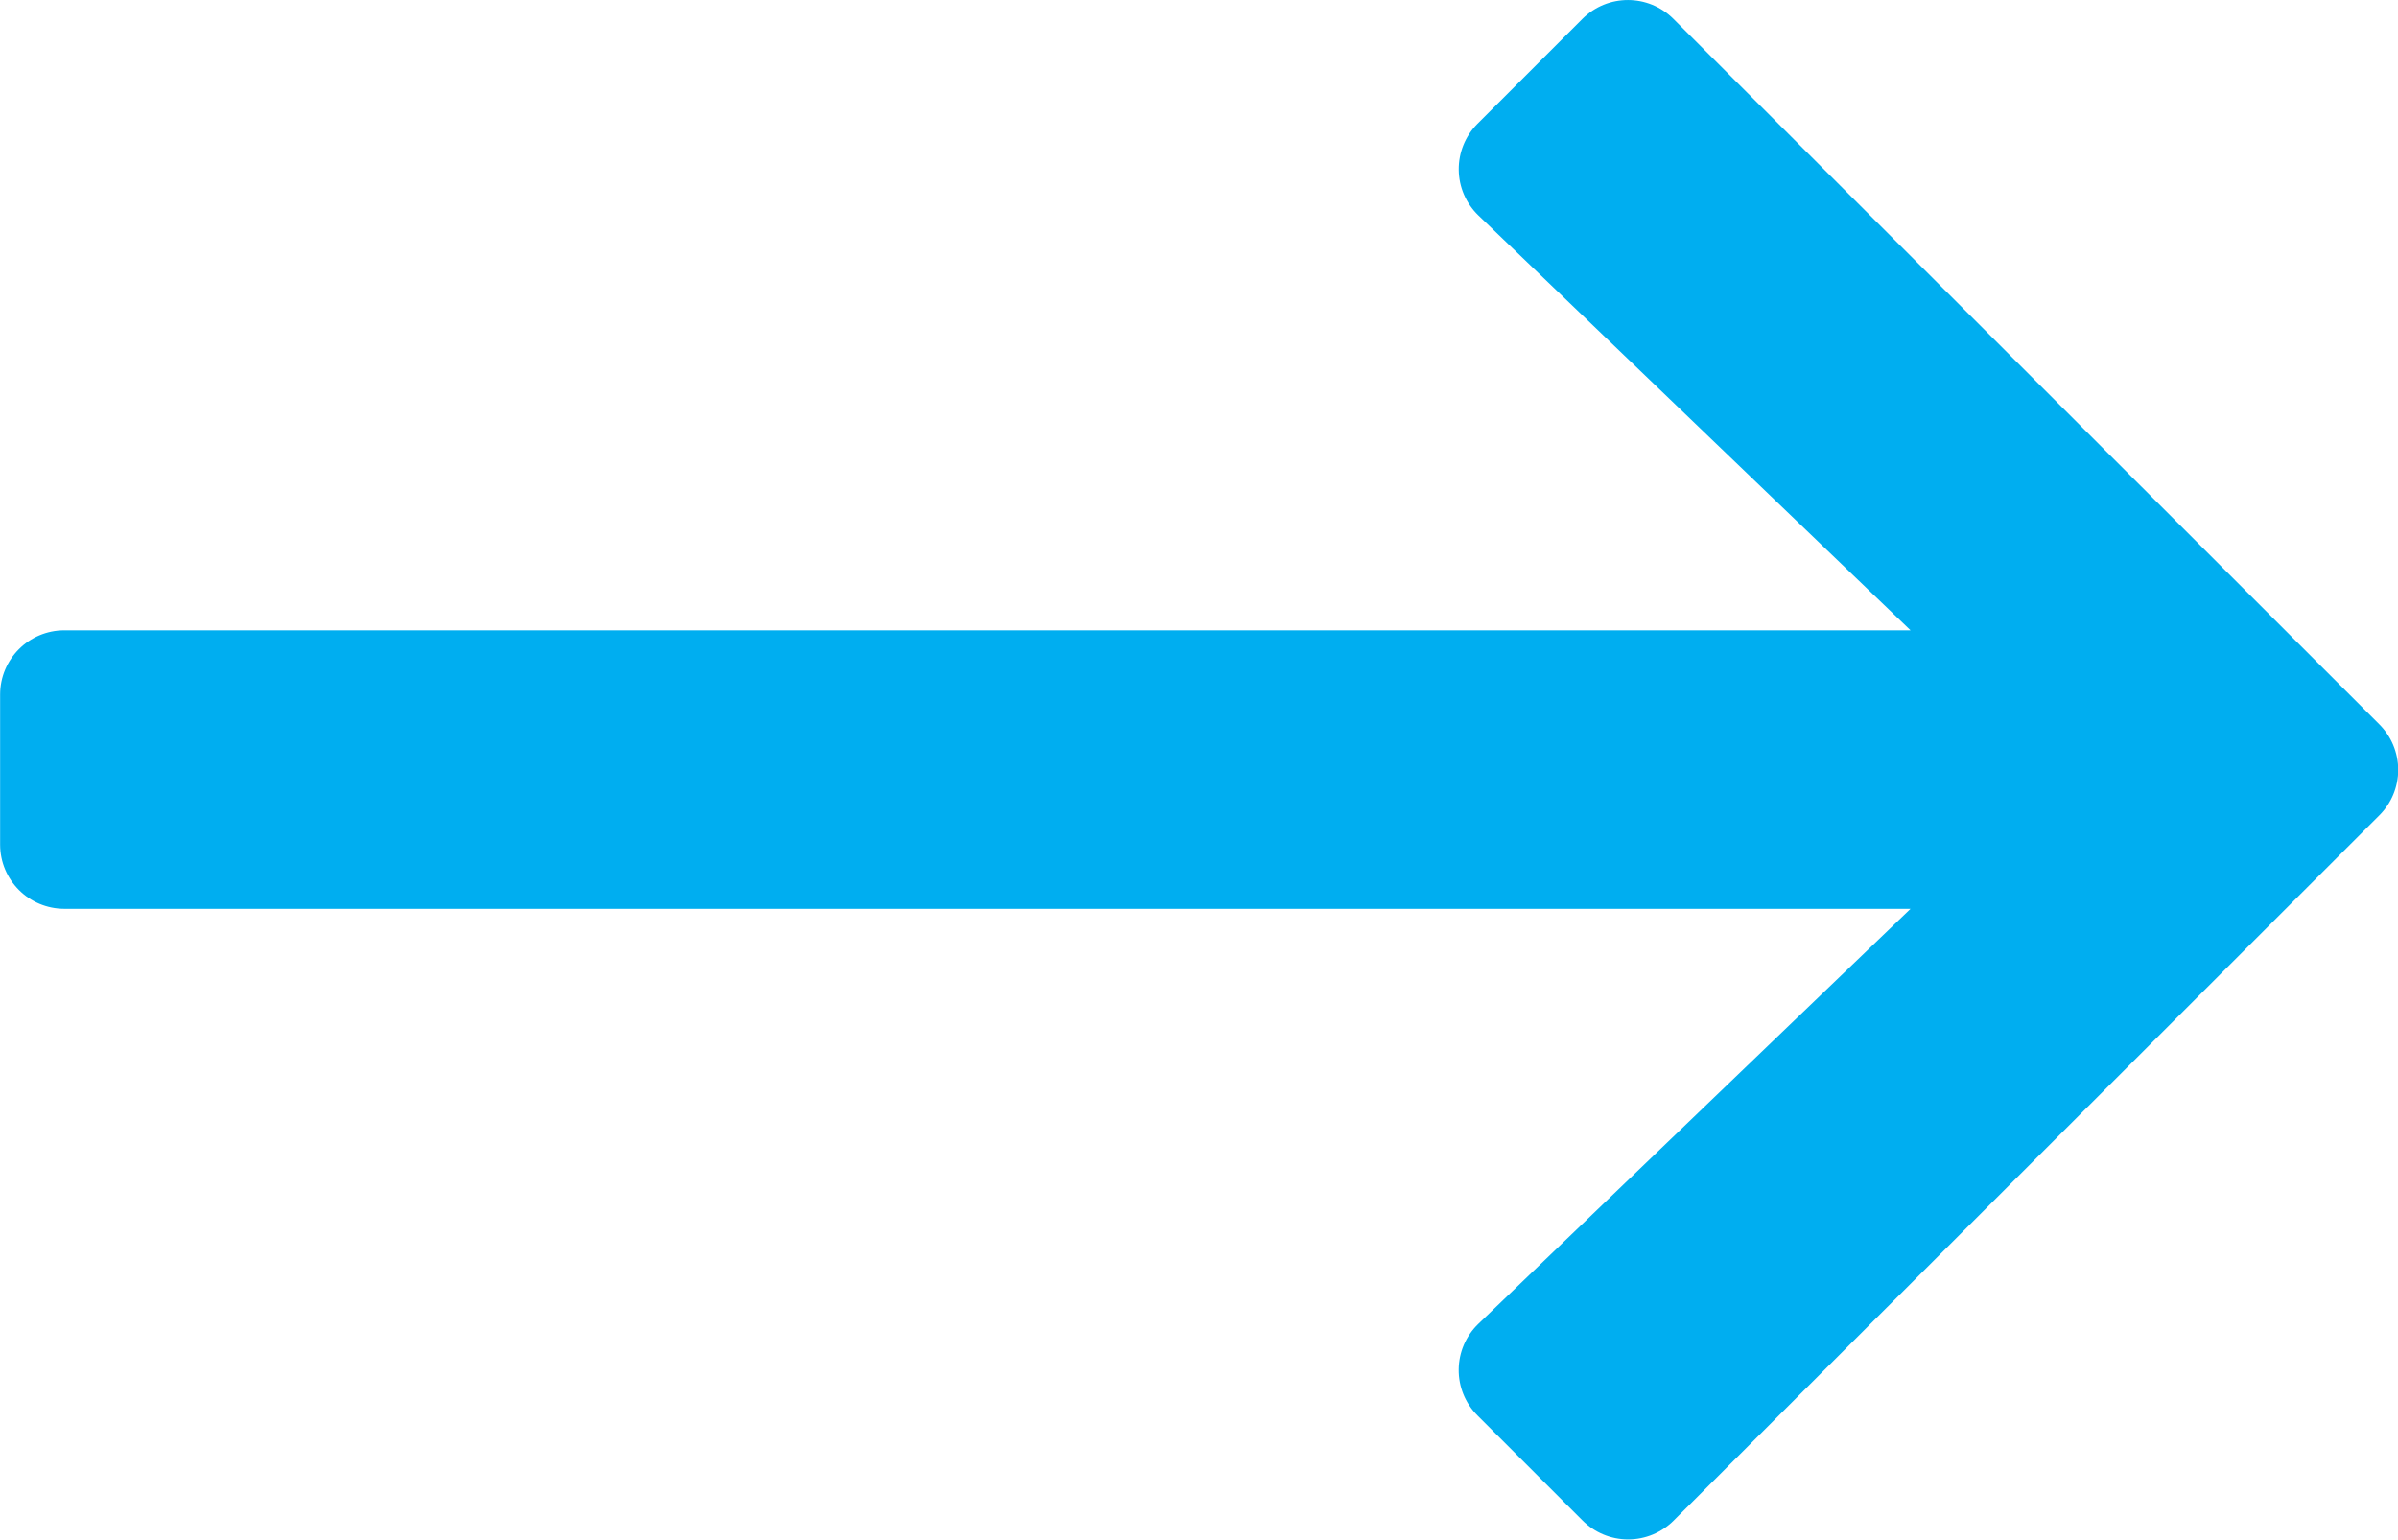
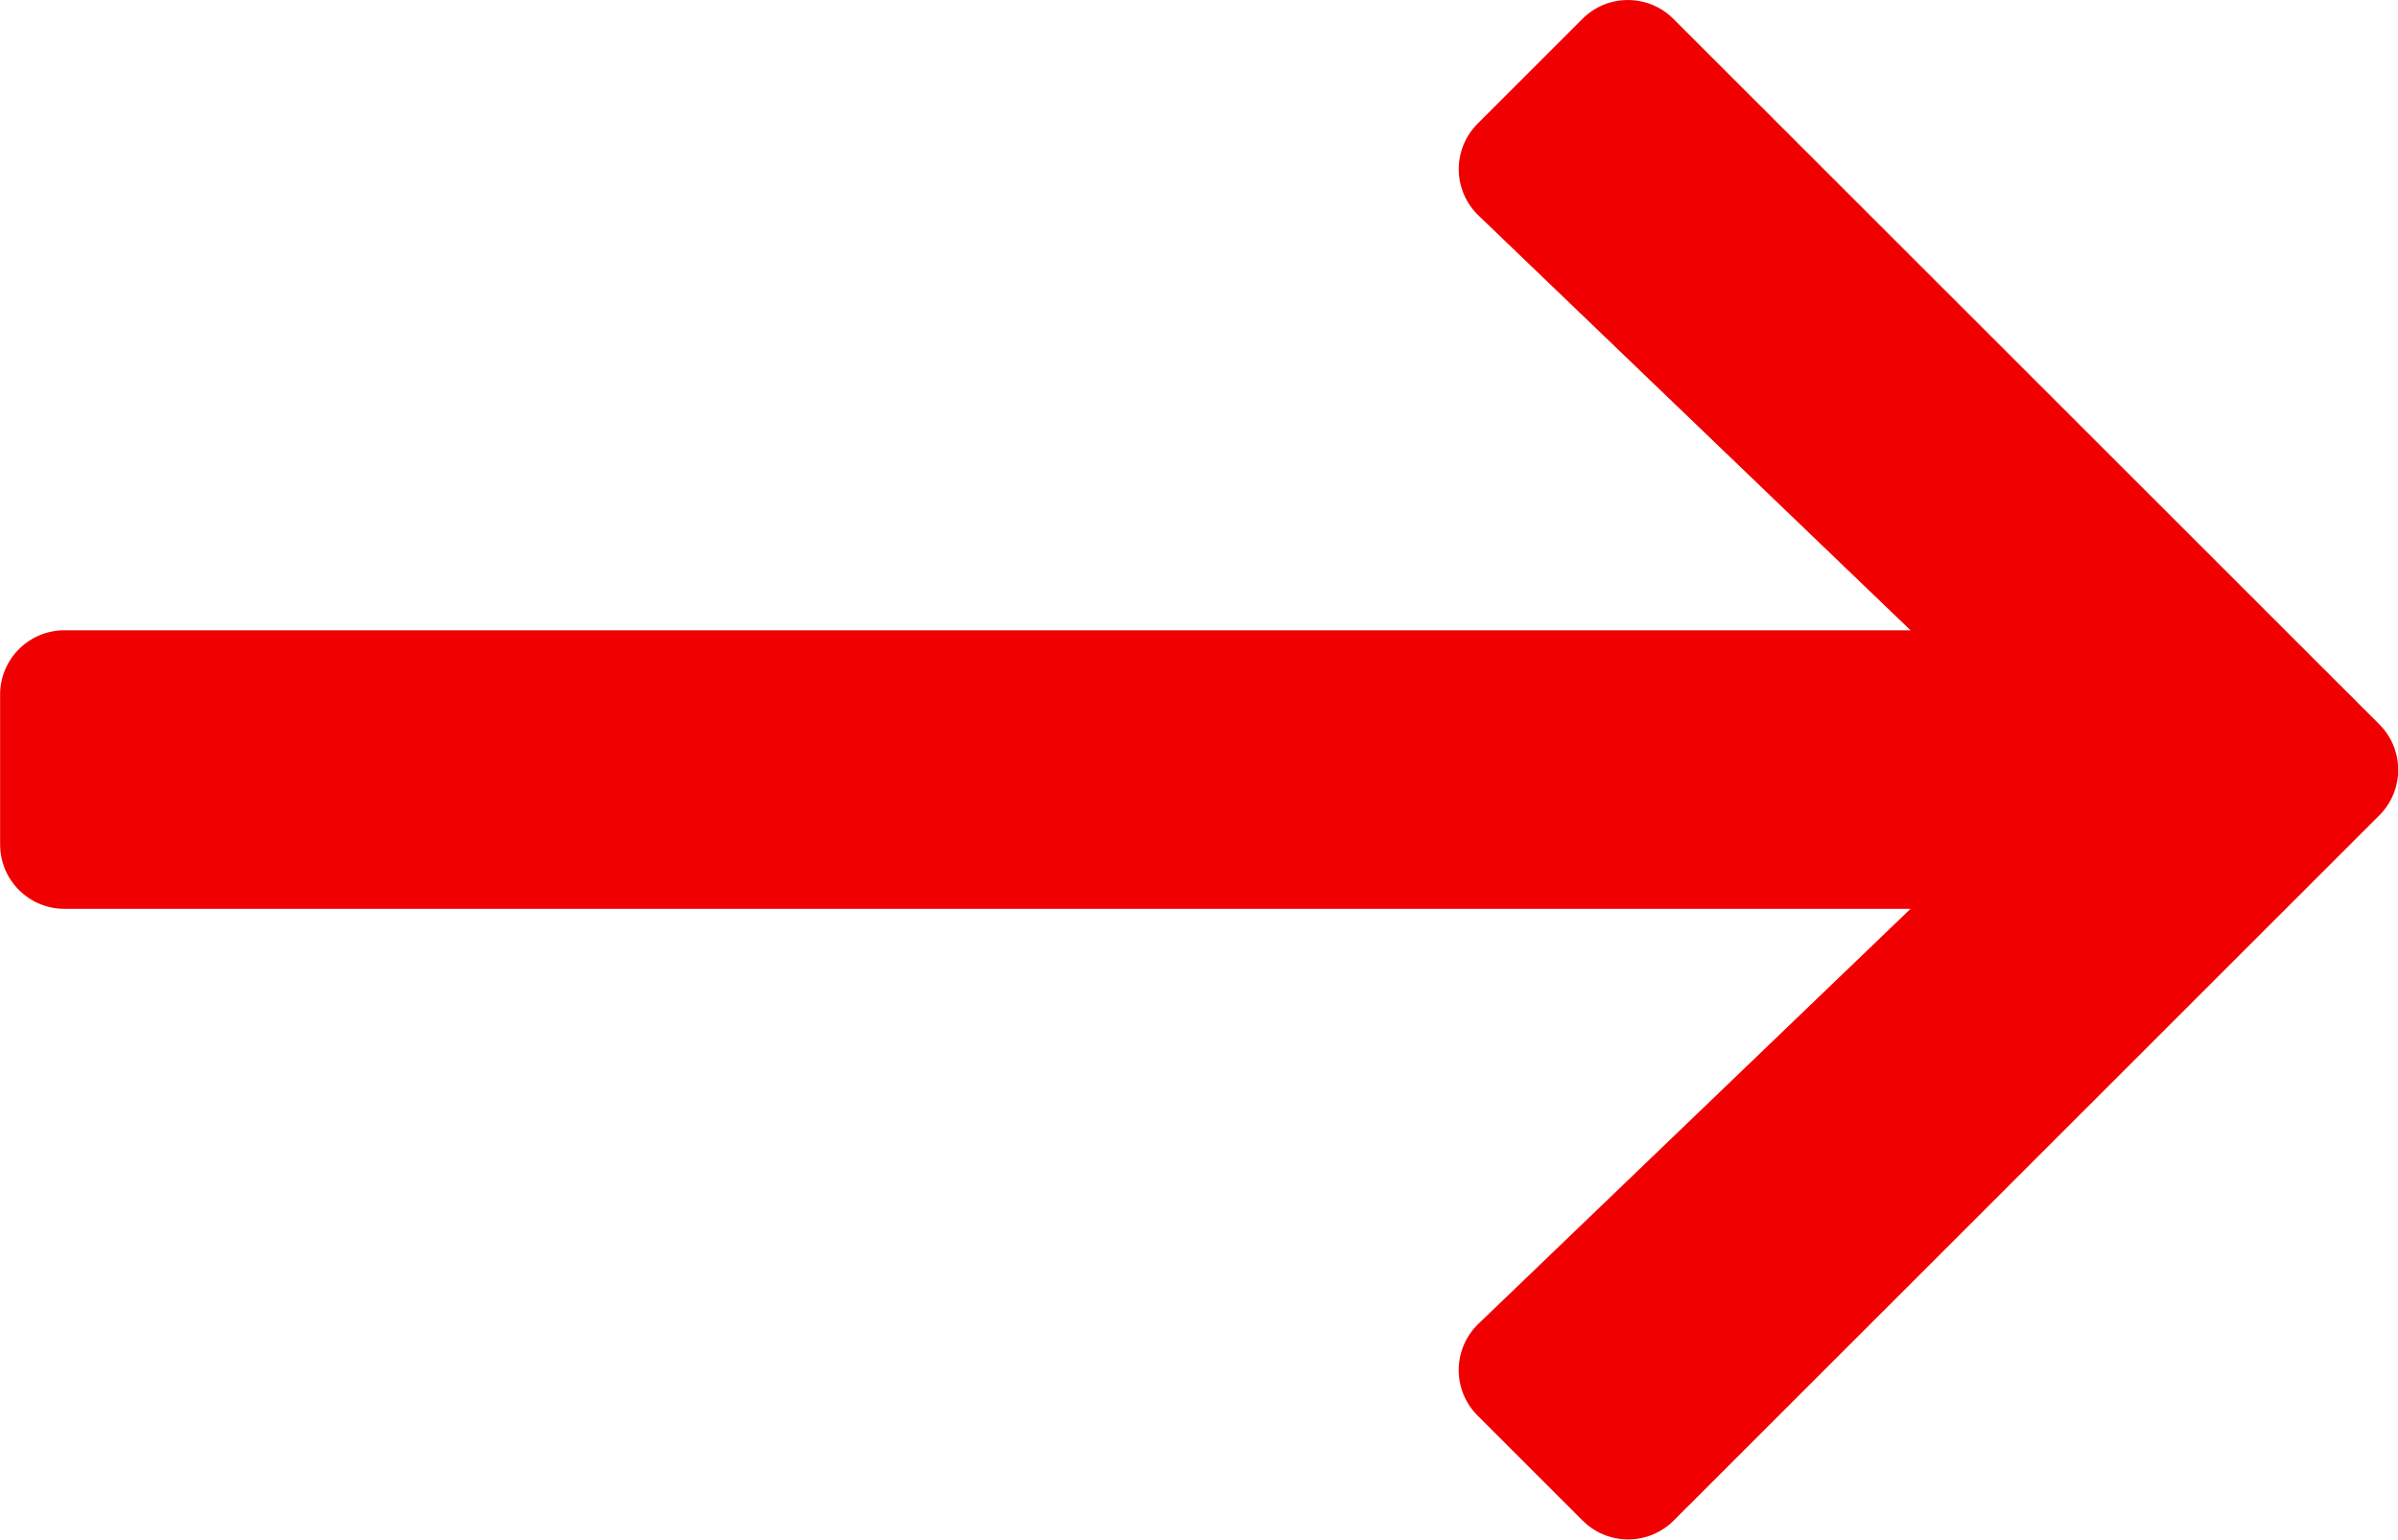
<svg xmlns="http://www.w3.org/2000/svg" width="20.991" height="13.481" viewBox="0 0 20.991 13.481">
-   <path id="arrow-right" d="M3.352-15.576l-.92.92a.563.563,0,0,0,.008.8l3.784,3.634H-9.937a.563.563,0,0,0-.562.563v1.313a.563.563,0,0,0,.563.563H6.224L2.44-4.148a.562.562,0,0,0-.008.8l.92.92a.563.563,0,0,0,.8,0L10.326-8.6a.563.563,0,0,0,0-.8L4.148-15.576A.563.563,0,0,0,3.352-15.576Z" transform="translate(10.5 15.741)" fill="#00aef0" />
+   <path id="arrow-right" d="M3.352-15.576l-.92.92a.563.563,0,0,0,.008.8l3.784,3.634H-9.937a.563.563,0,0,0-.562.563v1.313a.563.563,0,0,0,.563.563H6.224L2.44-4.148a.562.562,0,0,0-.008.8l.92.92a.563.563,0,0,0,.8,0L10.326-8.6a.563.563,0,0,0,0-.8L4.148-15.576A.563.563,0,0,0,3.352-15.576Z" transform="translate(10.5 15.741)" fill="#f00000" />
</svg>
